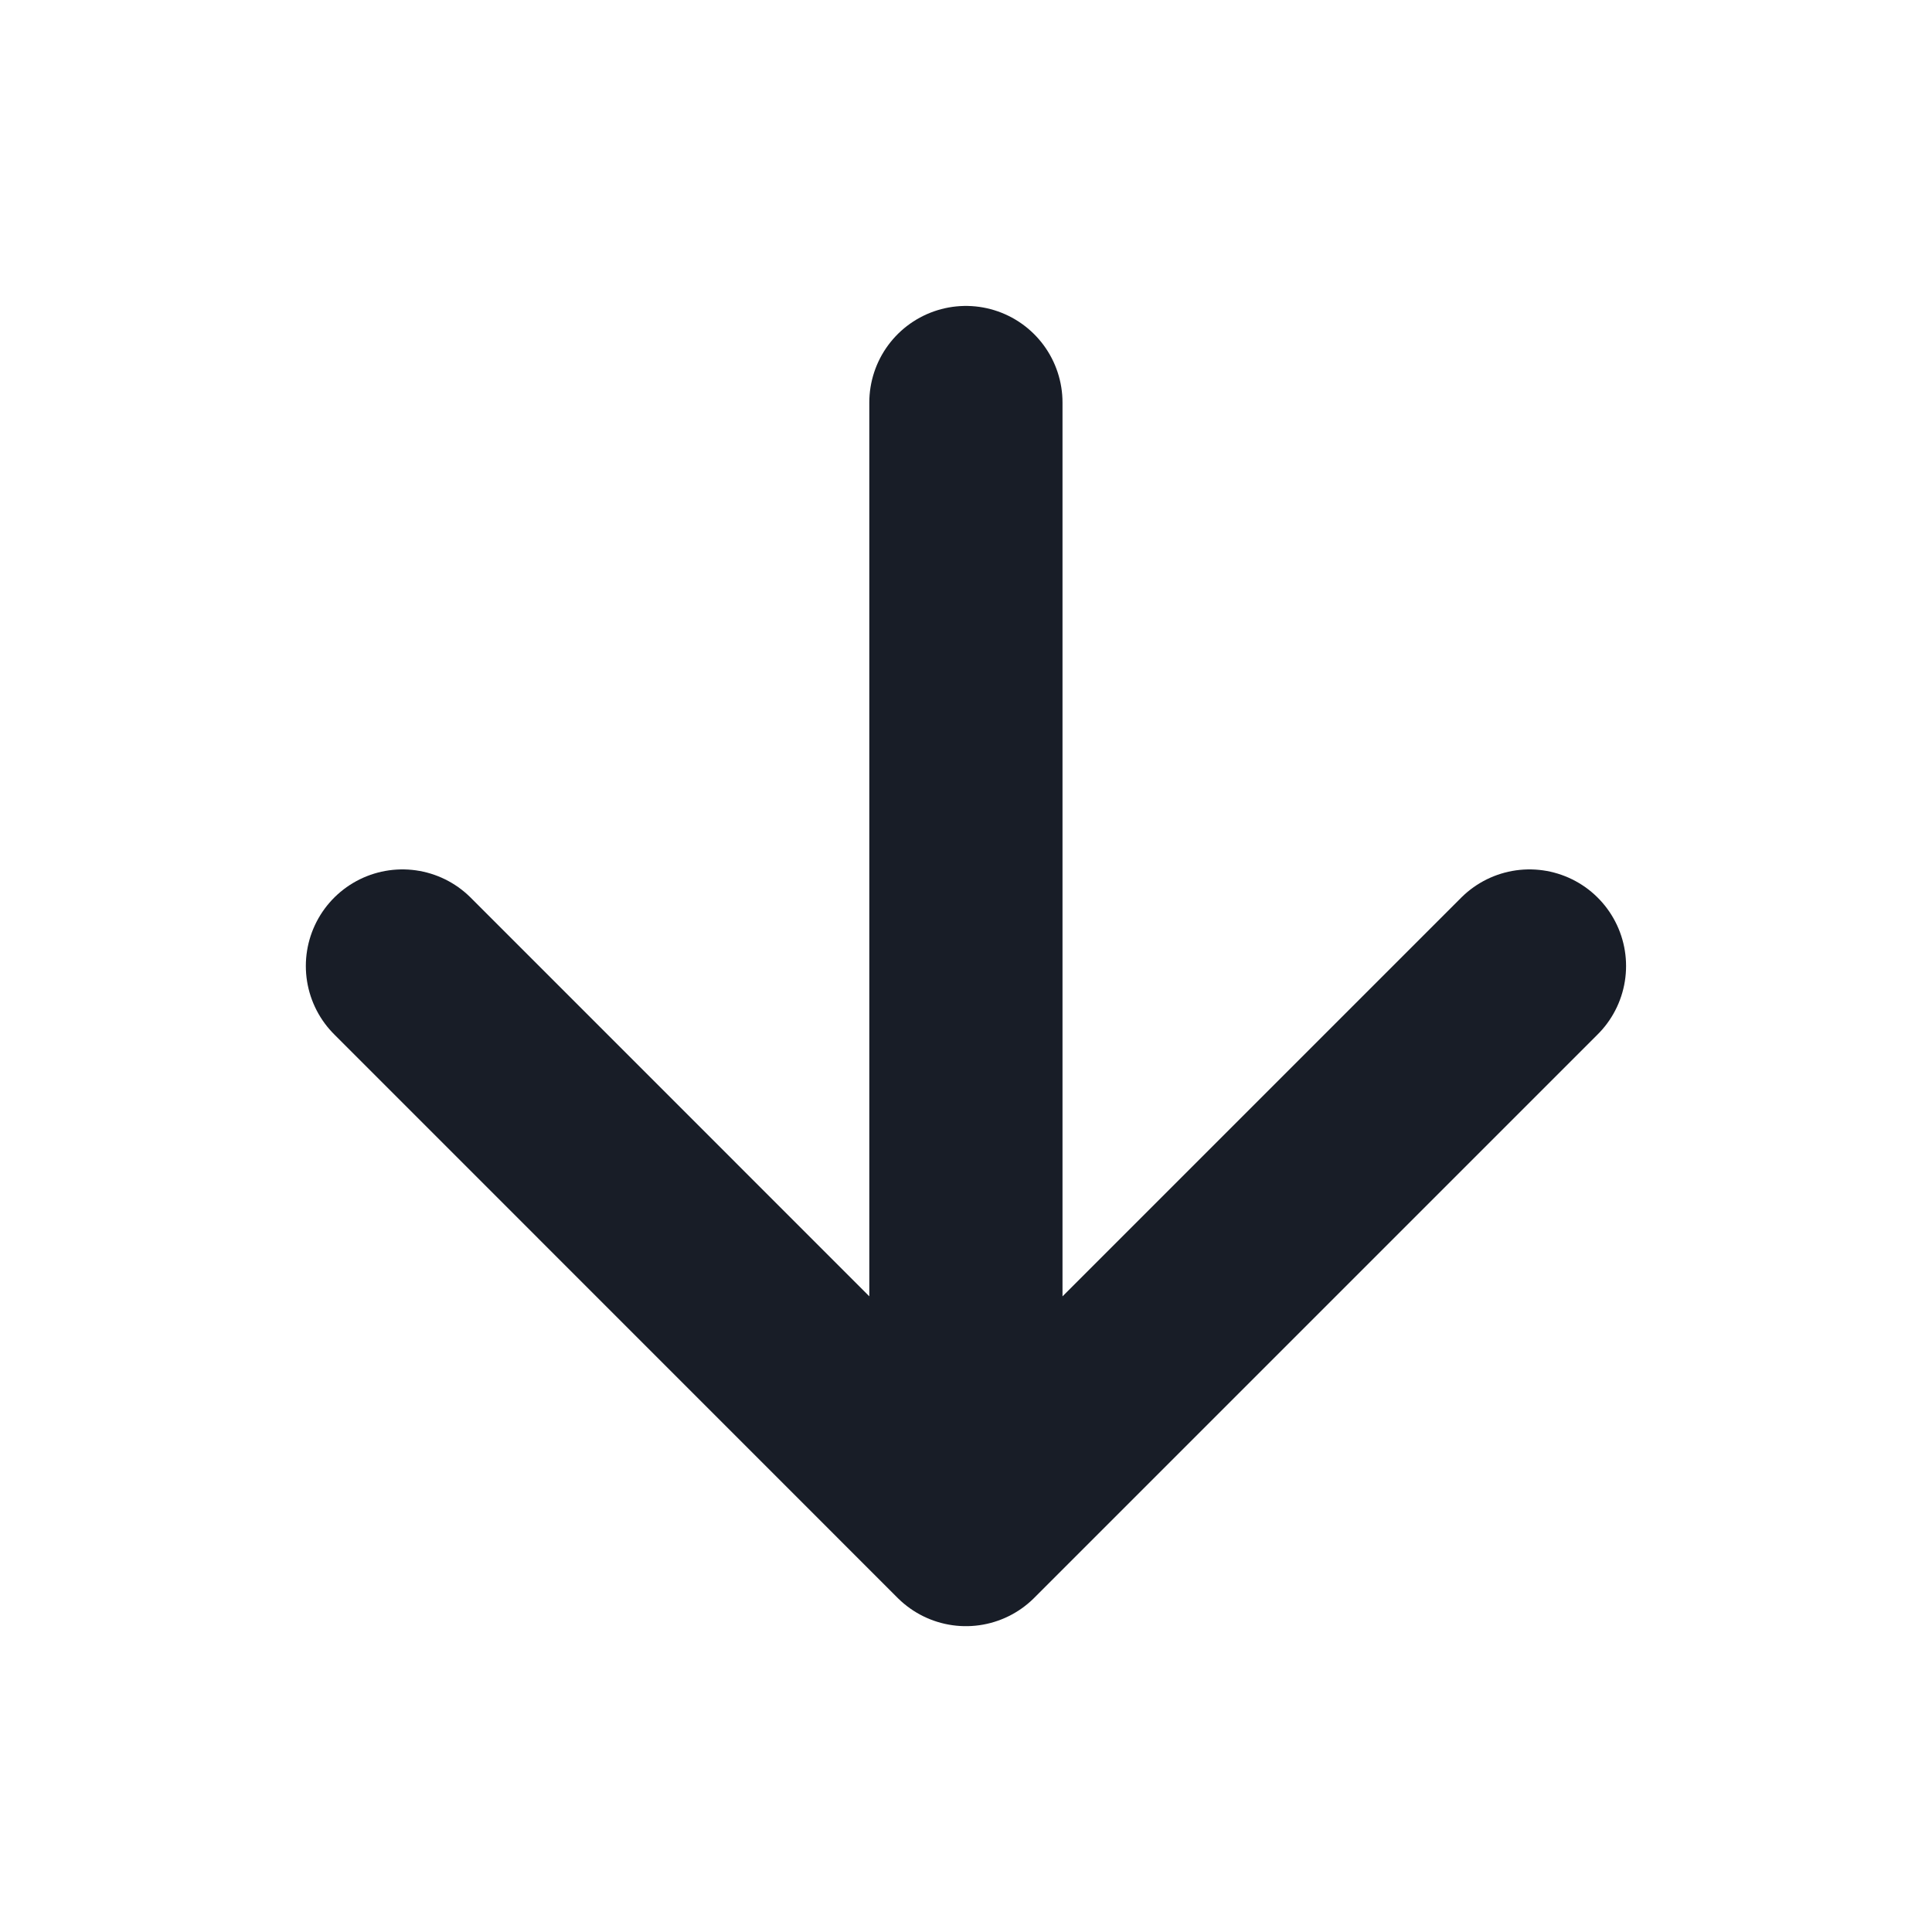
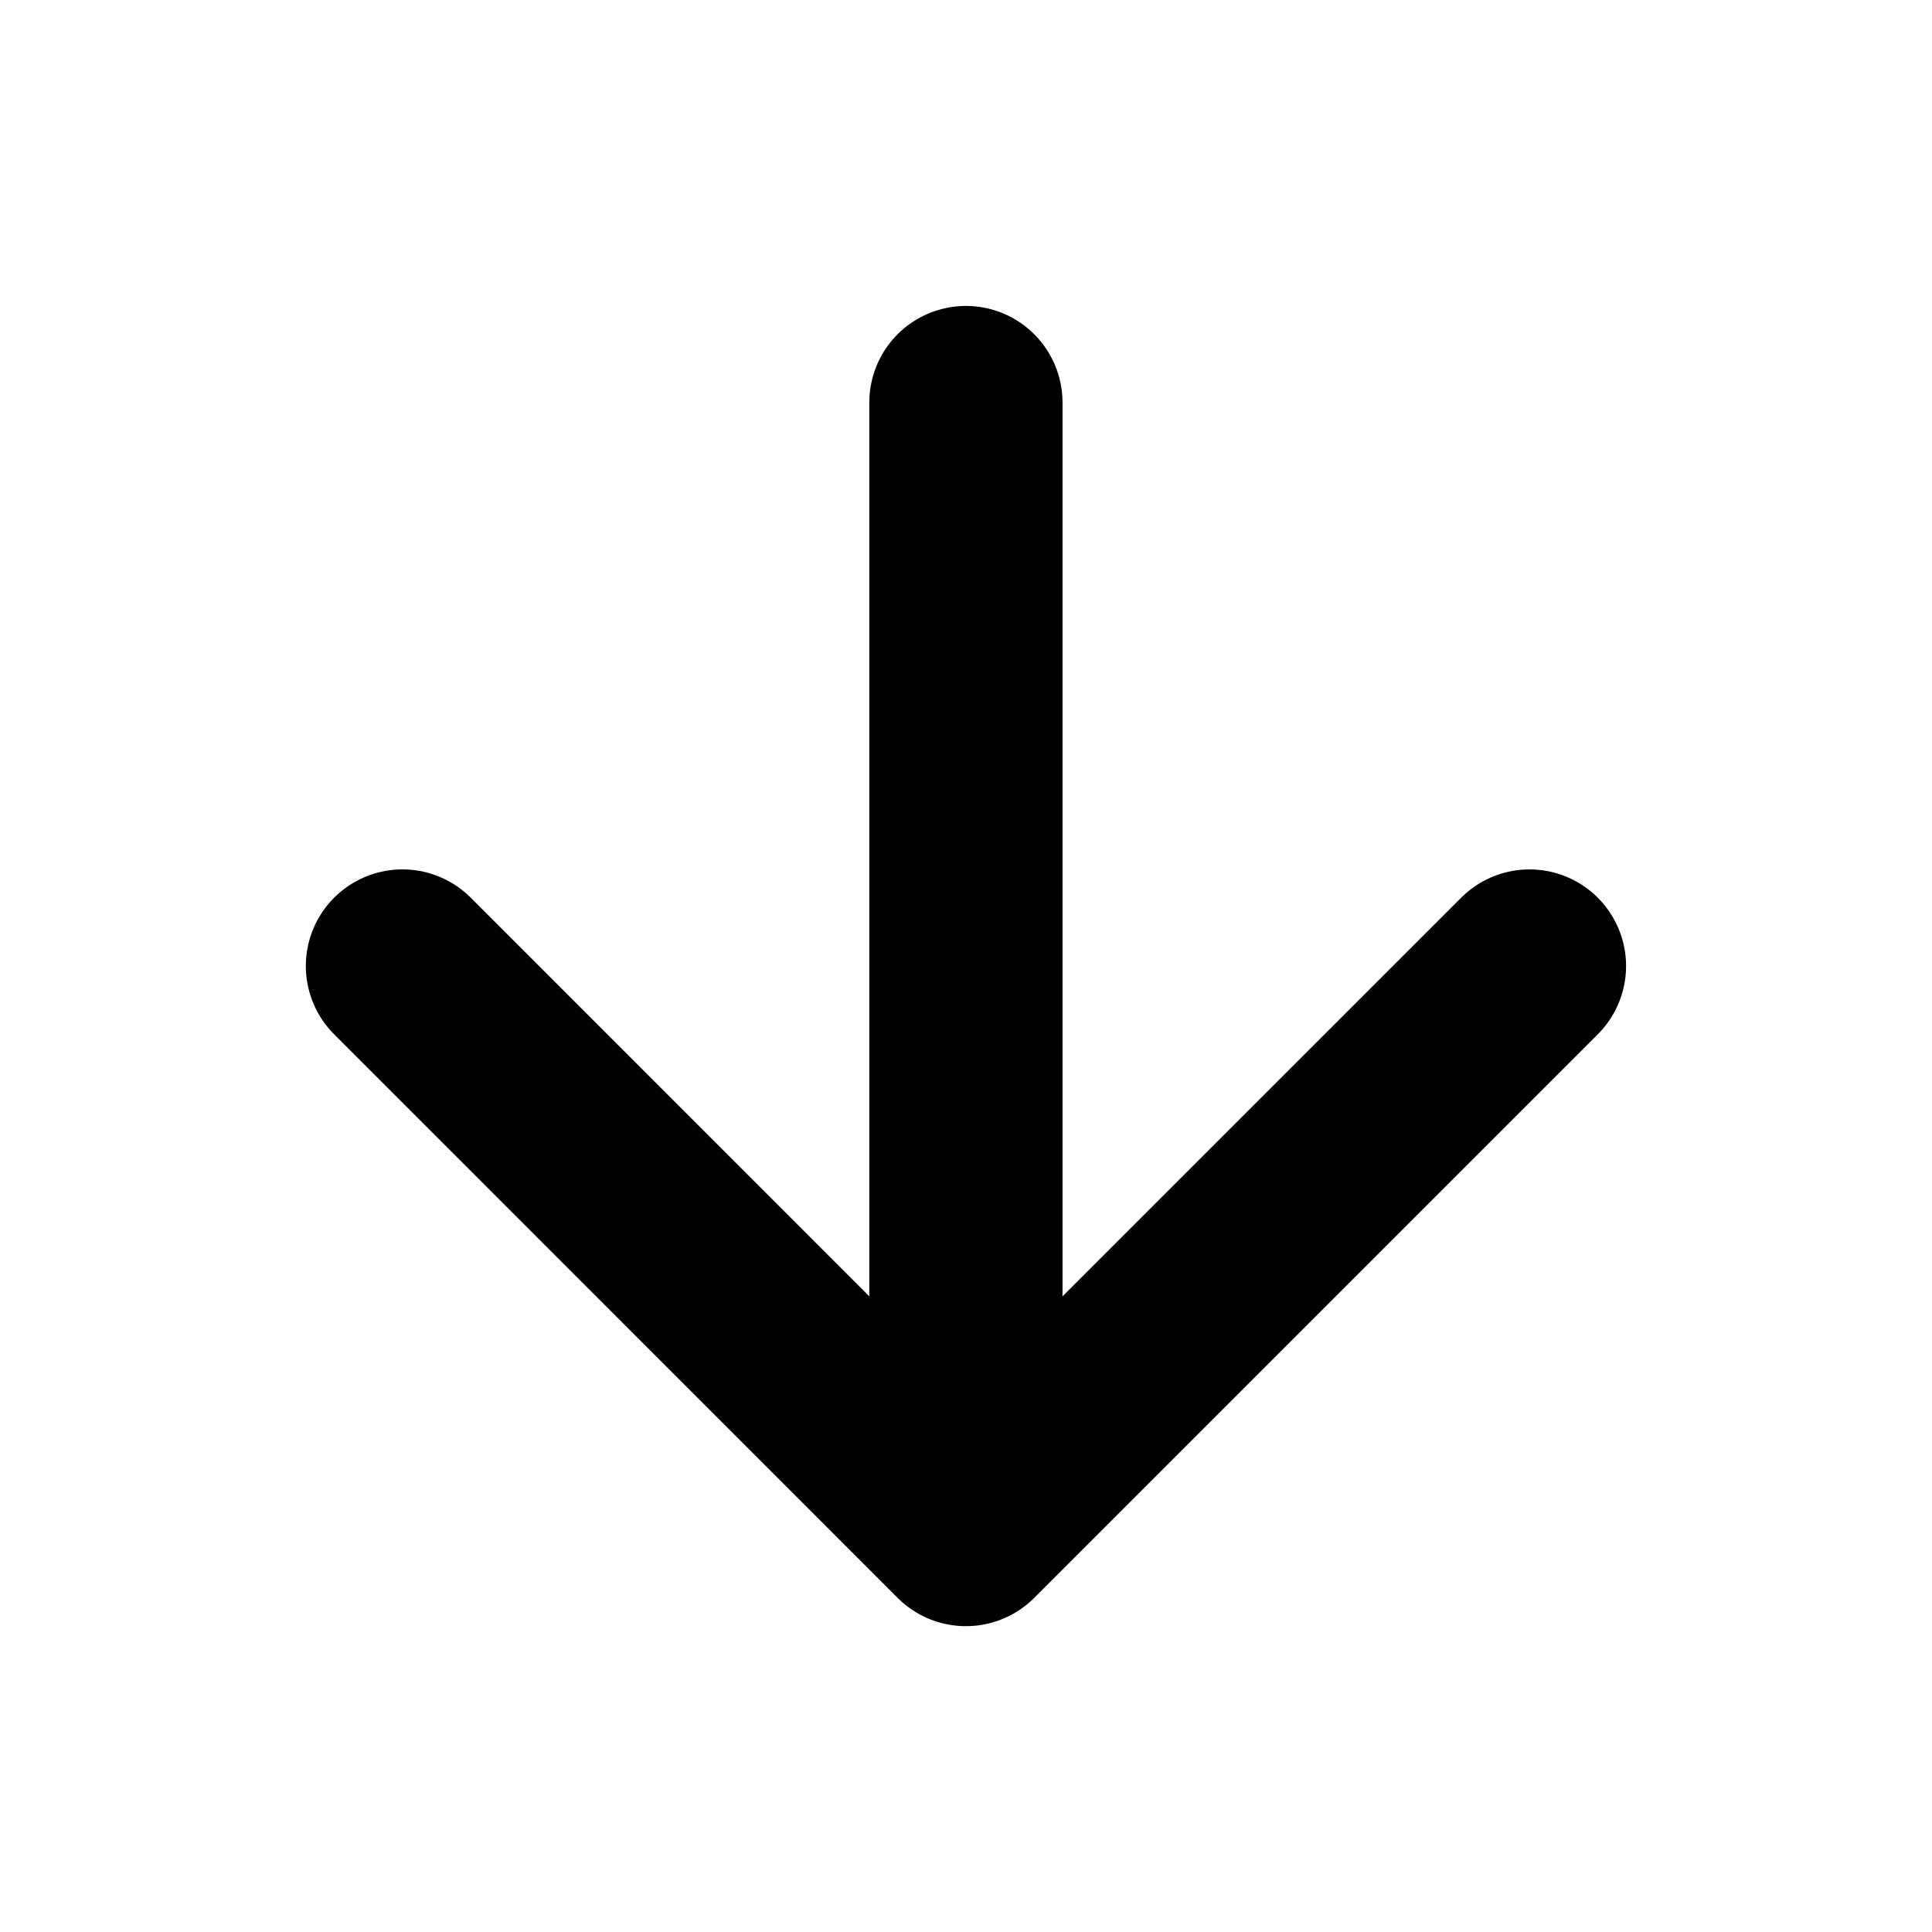
<svg xmlns="http://www.w3.org/2000/svg" width="20" height="20" viewBox="0 0 20 20" fill="none">
-   <path d="M9.999 4.167V15.834M4.166 10L9.999 15.834L15.833 10" stroke="#181D27" stroke-width="2" stroke-linecap="round" stroke-linejoin="round" />
+   <path d="M9.999 4.167V15.834M4.166 10L9.999 15.834L15.833 10" stroke="currentColor" stroke-width="2" stroke-linecap="round" stroke-linejoin="round" />
</svg>
